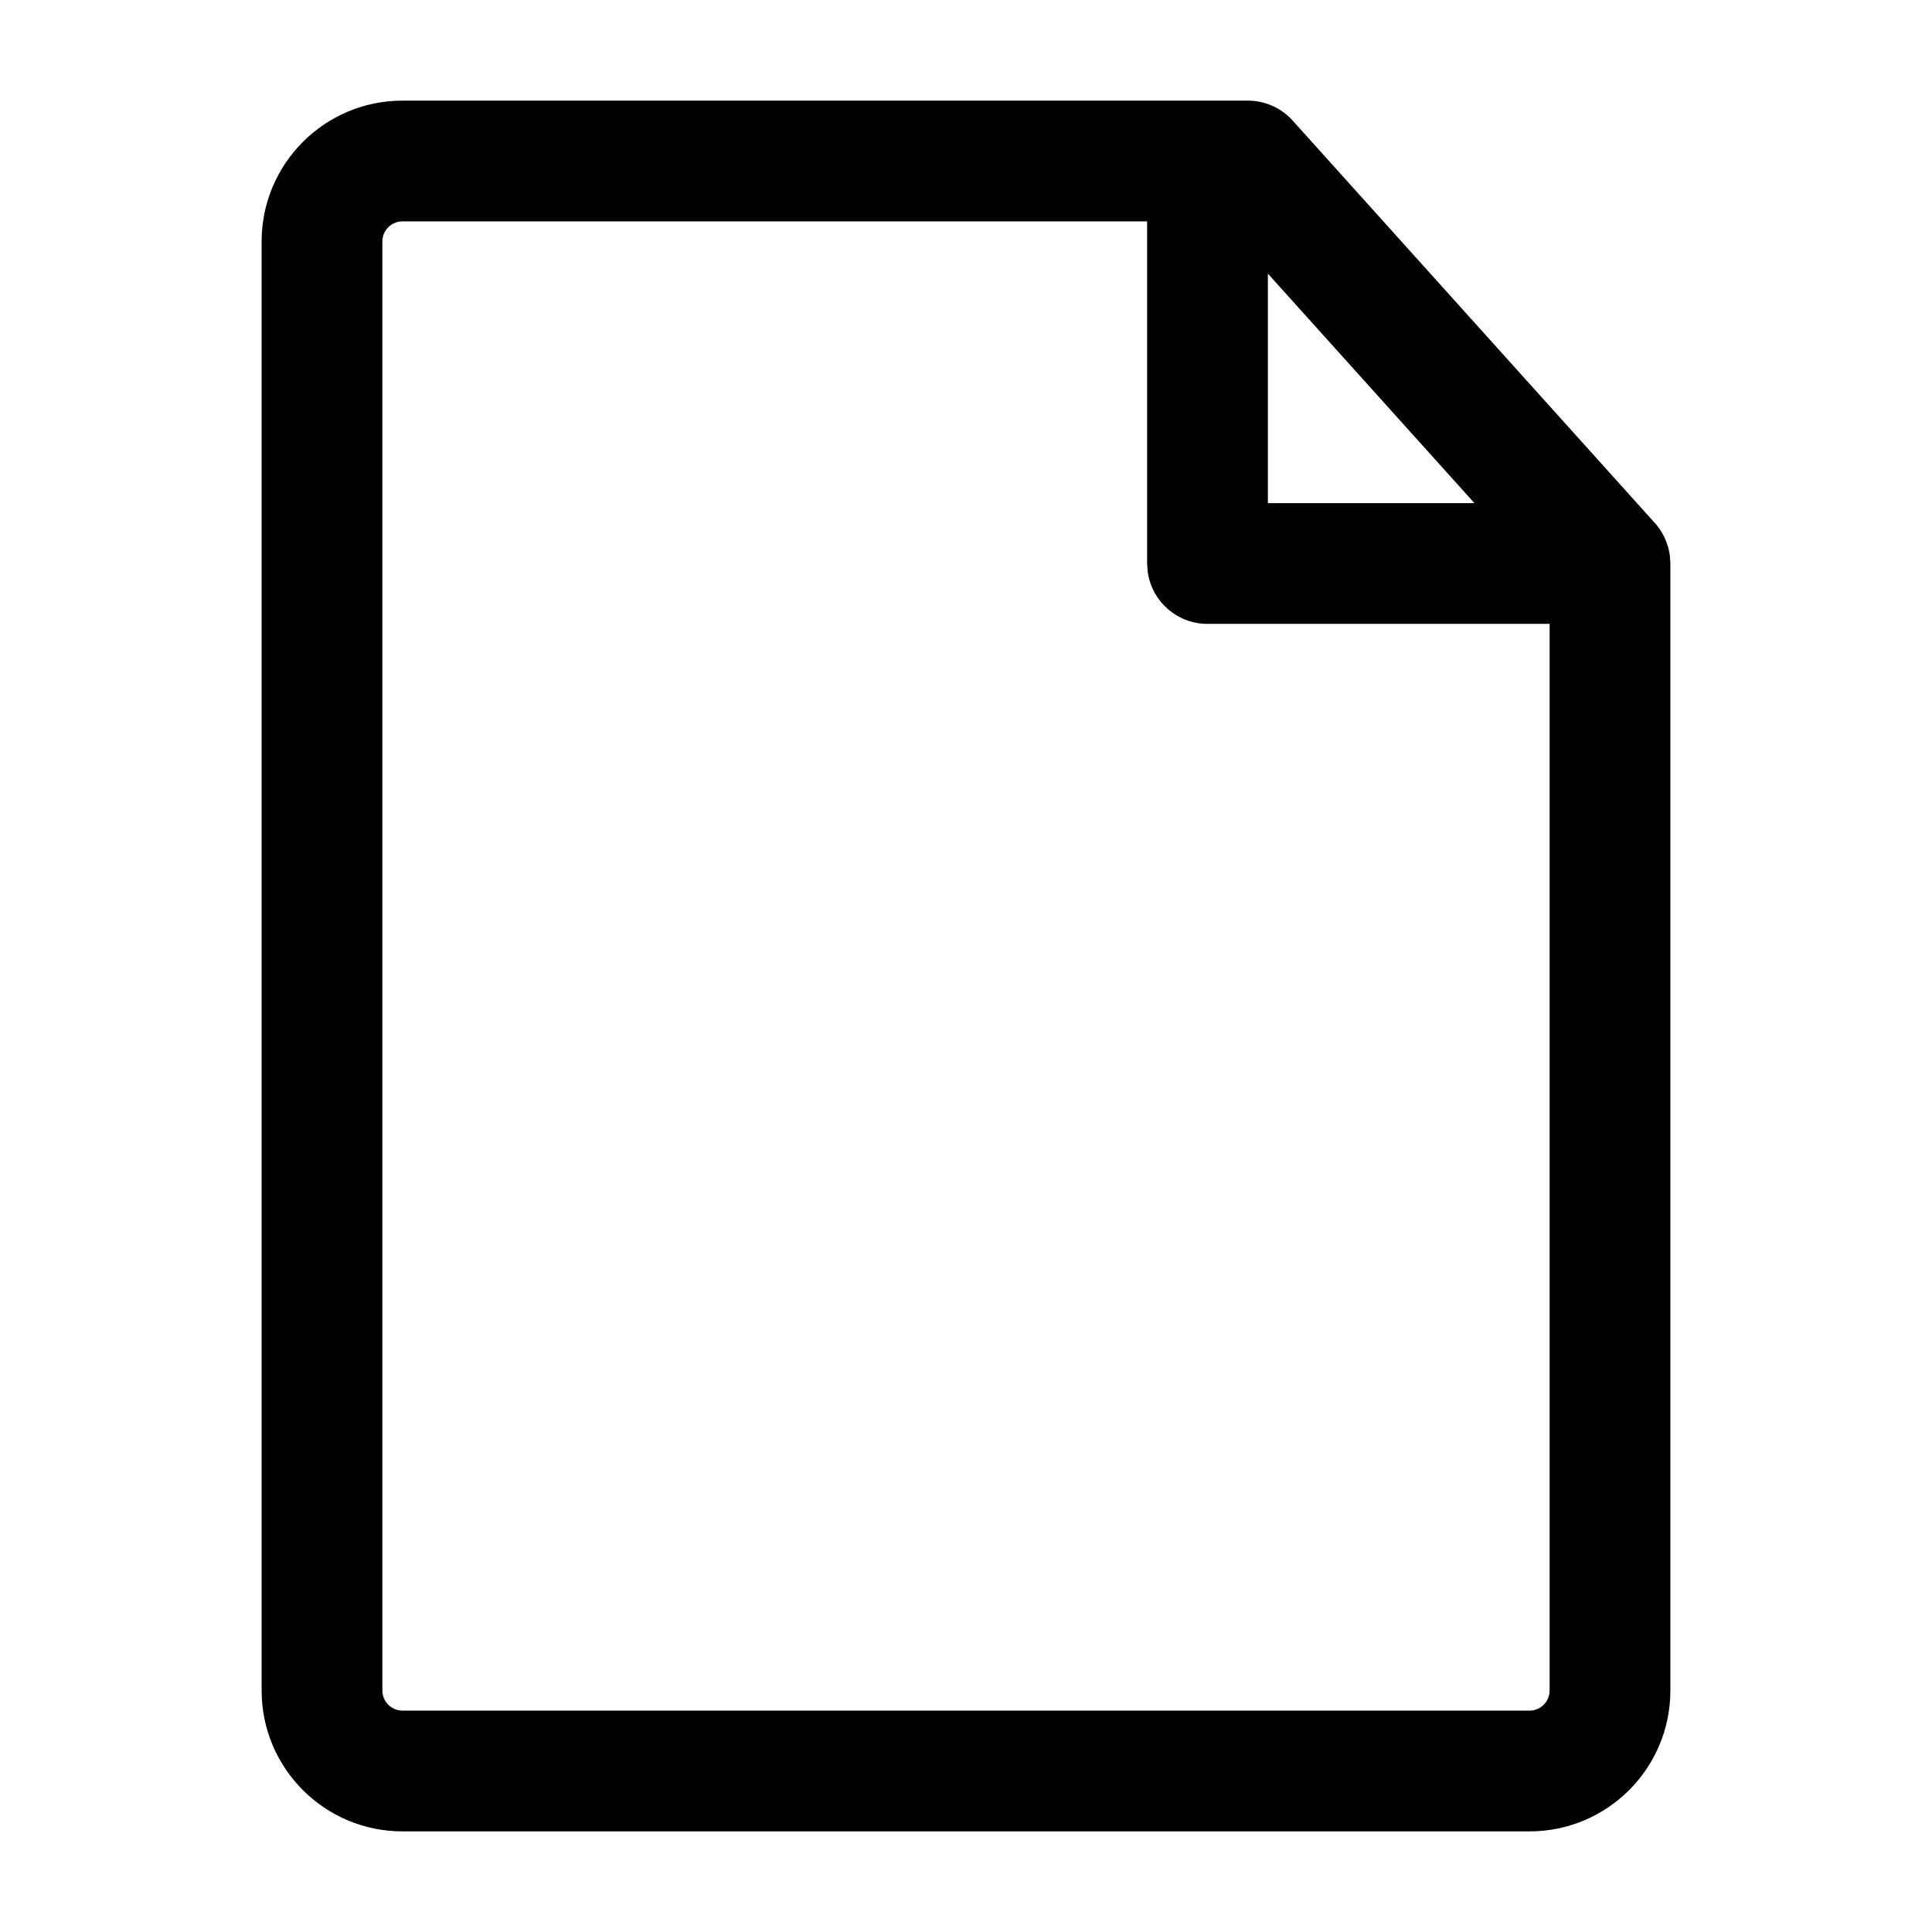
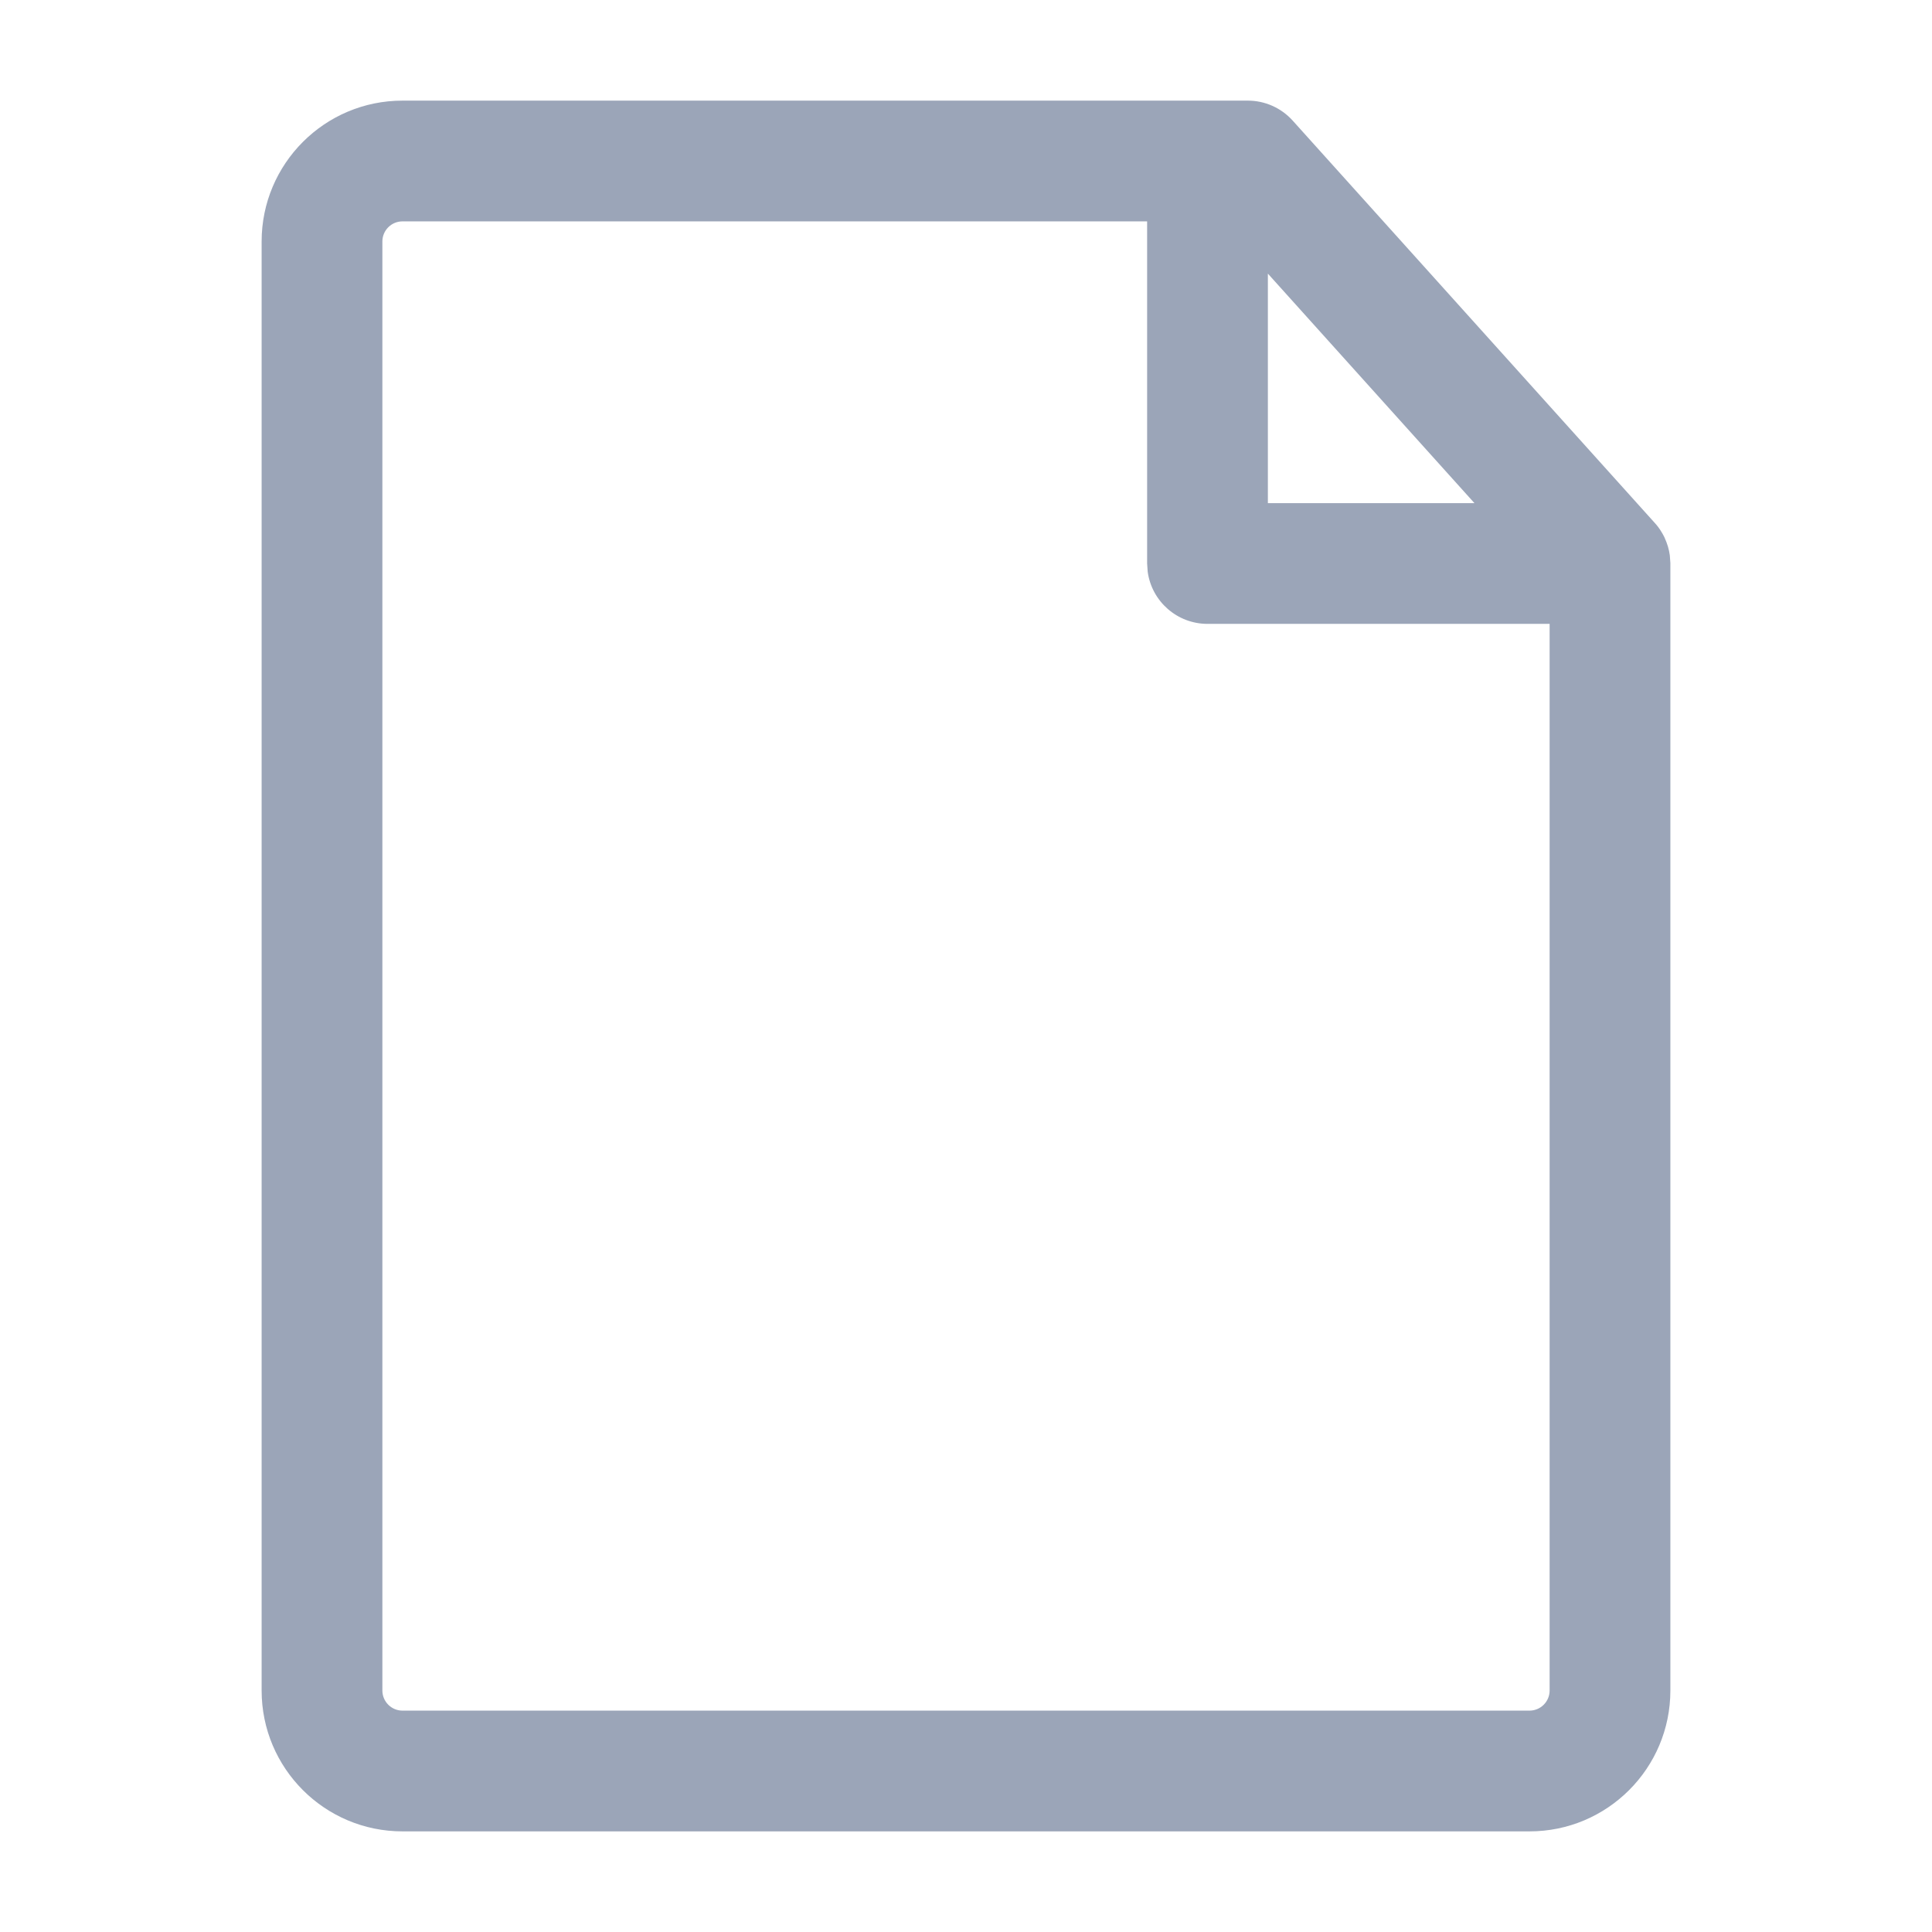
<svg xmlns="http://www.w3.org/2000/svg" xmlns:xlink="http://www.w3.org/1999/xlink" fill="currentColor" viewBox="0 0 24 24" aria-hidden="true" data-v-0964115e="">
  <path fill="url(#pattern0)" />
-   <path fill="currentColor" d="M20.75 21A1.75 1.75 0 0119 22.75H5A1.75 1.75 0 013.25 21V3c0-.966.784-1.75 1.75-1.75h10.5a.75.75 0 01.558.248l4.5 5a.66.66 0 01.079.106c.013.02.024.041.035.062l.009.02c.03.066.052.137.062.212l.007.096V21zm-6.5-18.25H5a.25.25 0 00-.25.25v18c0 .138.112.25.25.25h14a.25.25 0 00.25-.25V7.75H15a.75.75 0 01-.743-.648L14.25 7V2.75zm4.066 3.5L15.75 3.399V6.25h2.566z" />
+   <path fill="#9BA5B8" d="M20.75 21A1.75 1.75 0 0119 22.75H5A1.75 1.75 0 013.25 21V3c0-.966.784-1.75 1.75-1.75h10.5a.75.75 0 01.558.248l4.5 5a.66.66 0 01.079.106c.013.02.024.041.035.062l.009.02c.03.066.052.137.062.212l.007.096V21zm-6.5-18.25H5a.25.25 0 00-.25.25v18c0 .138.112.25.25.25h14a.25.25 0 00.25-.25V7.75H15a.75.75 0 01-.743-.648L14.25 7V2.75zm4.066 3.5L15.75 3.399V6.25h2.566z" />
  <defs>
    <pattern id="pattern0" width="1" height="1" patternContentUnits="objectBoundingBox">
      <use transform="scale(.01)" xlink:href="#image0_3583_7006" />
    </pattern>
  </defs>
</svg>
